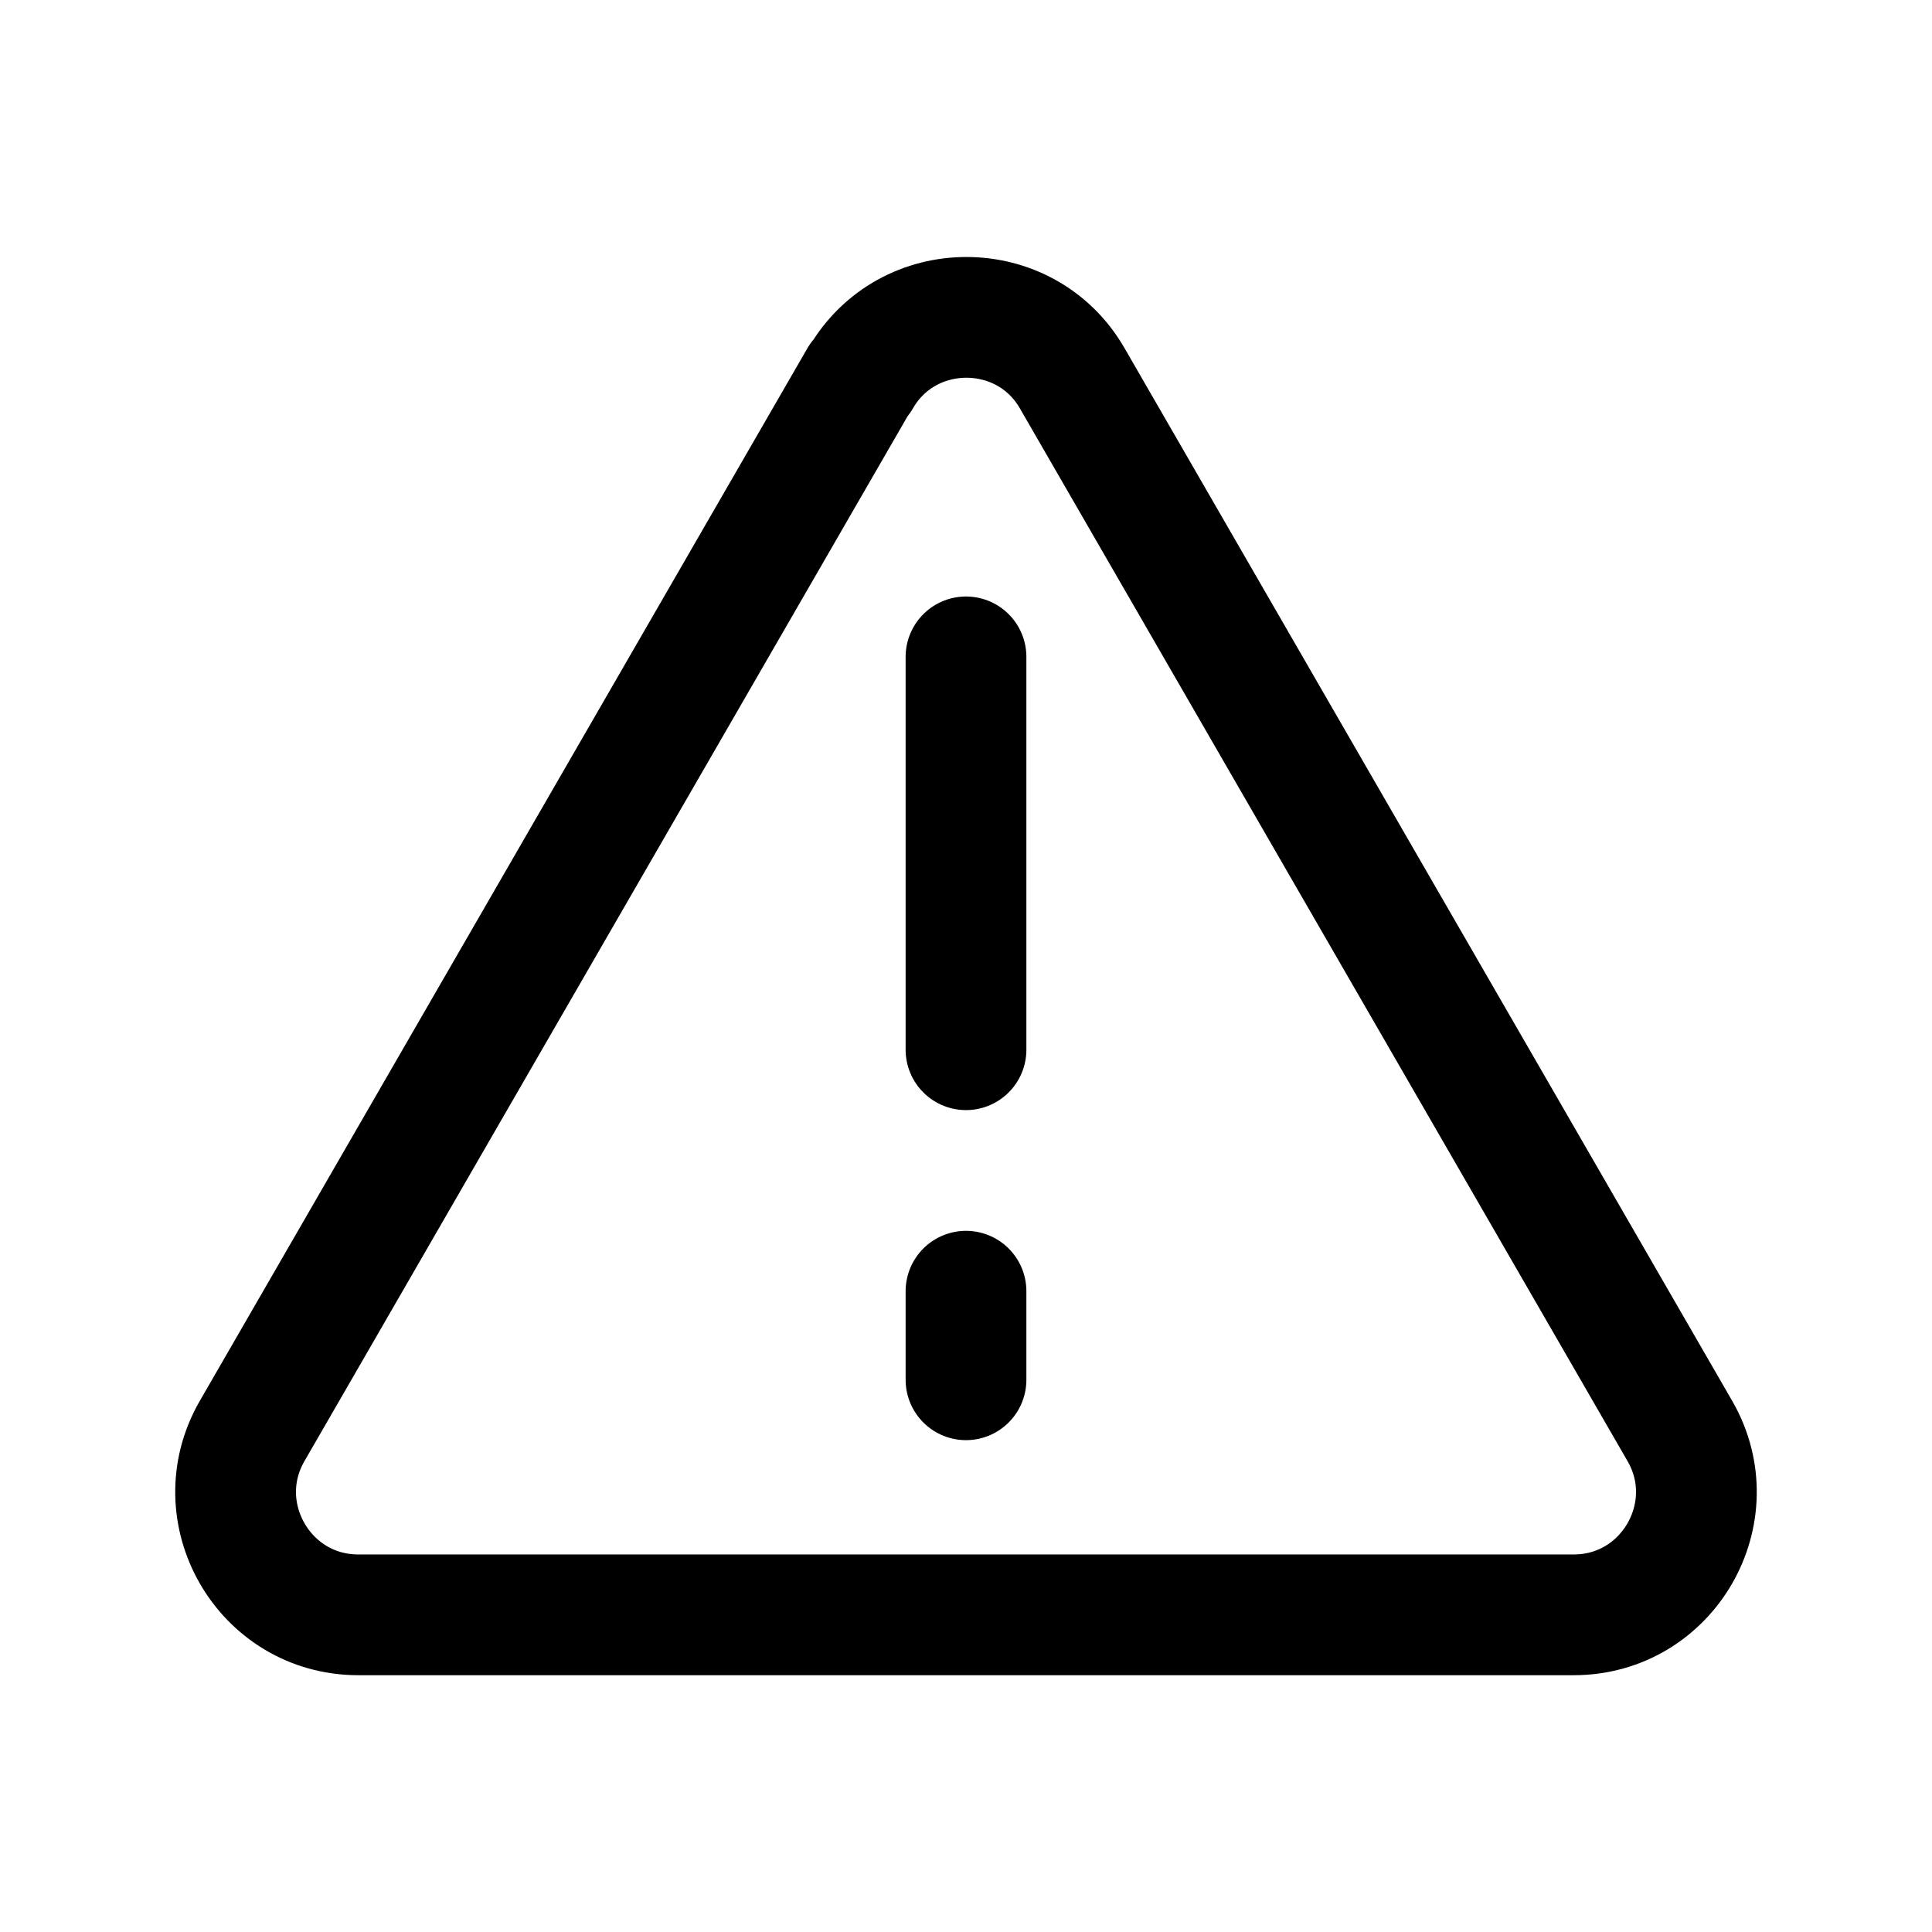
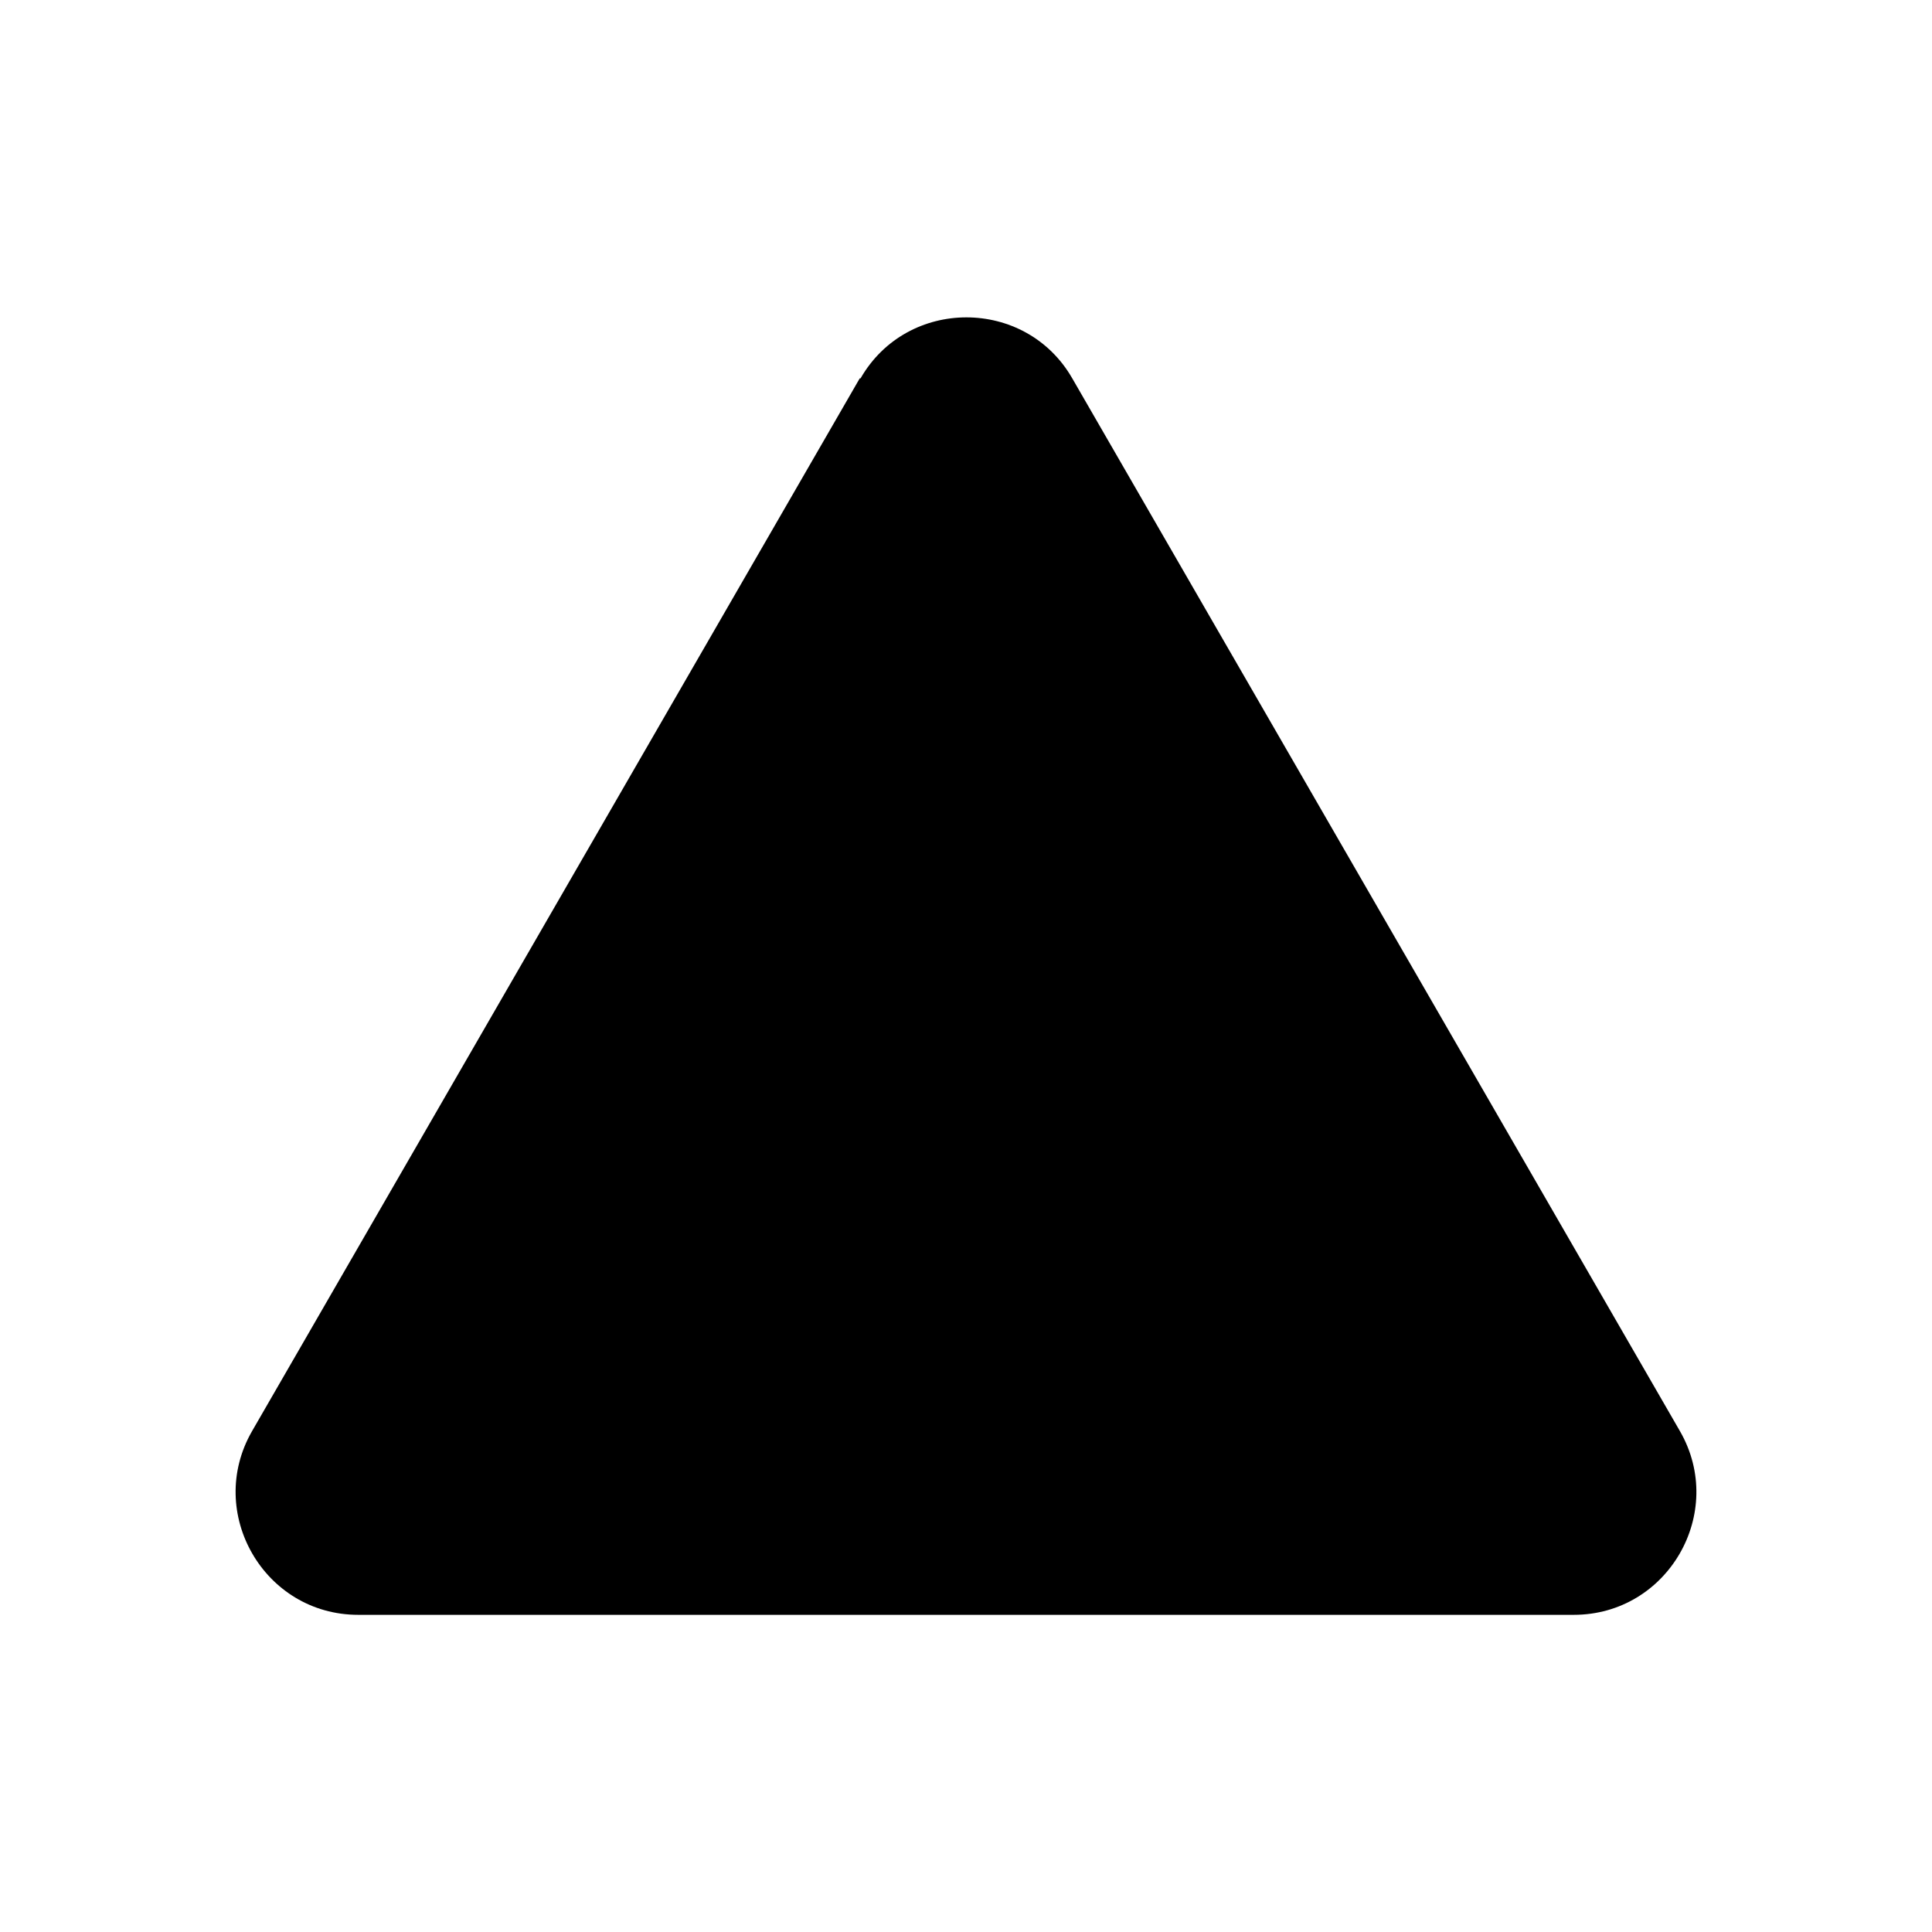
<svg xmlns="http://www.w3.org/2000/svg" id="Capa_2" viewBox="0 0 24 24">
-   <defs>
-     <style>
-       .cls-1 {
-         stroke-miterlimit: 10;
-       }
- 
-       .cls-1, .cls-2 {
-         fill: none;
-         stroke: #000;
-         stroke-linecap: round;
-         stroke-width: 1.5px;
-       }
- 
-       .cls-2 {
-         stroke-linejoin: round;
-       }
-     </style>
-   </defs>
-   <path class="cls-2" d="M10.68,4.7l-7.55,13.08c-.58,1.01.15,2.28,1.32,2.28h15.1c1.17,0,1.9-1.27,1.32-2.28l-7.55-13.08c-.58-1.01-2.05-1.01-2.63,0Z" />
-   <line class="cls-1" x1="12" y1="13.04" x2="12" y2="8.16" />
-   <line class="cls-1" x1="12" y1="16.04" x2="12" y2="17.14" />
+   <path d="M10.68,4.7l-7.55,13.08c-.58,1.01.15,2.28,1.32,2.28h15.1c1.17,0,1.9-1.27,1.32-2.28l-7.55-13.08c-.58-1.01-2.05-1.01-2.63,0Z" stroke-linejoin="round" />
+   <line x1="12" y1="13.04" x2="12" y2="8.16" stroke-miterlimit="10" />
+   <line x1="12" y1="16.04" x2="12" y2="17.14" stroke-miterlimit="10" />
</svg>
